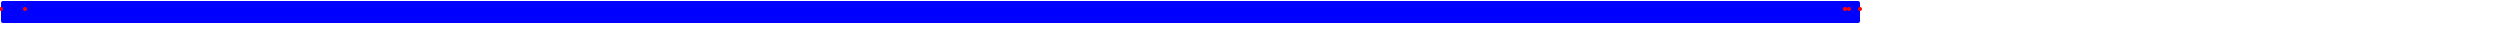
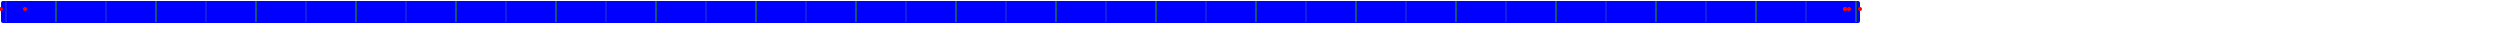
<svg xmlns="http://www.w3.org/2000/svg" width="25000" viewBox="0 0 25000 400">
  <g transform="translate(560, 0)">
    <rect width="18590" height="220" x="-550" y="10" rx="20" ry="20" fill="blue" />
    <g class="datePoint">
      <circle r="20" cx="-310" cy="90" fill="red" />
    </g>
    <g class="datePoint">
      <circle r="20" cx="-550" cy="90" fill="red" />
    </g>
    <g class="datePoint">
      <circle r="20" cx="17890" cy="90" fill="red" />
    </g>
    <g class="datePoint">
      <circle r="20" cx="18040" cy="90" fill="red" />
    </g>
    <g class="datePoint">
      <circle r="20" cx="17890" cy="90" fill="red" />
    </g>
    <g class="datePoint">
      <circle r="20" cx="17930" cy="90" fill="red" />
    </g>
+     <line x1="-500" y1="10" x2="-500" y2="220" stroke="yellow" stroke-width="2" />
+     <text x="-500" y="0">-50</text>
+     <line x1="0" y1="10" x2="0" y2="220" stroke="green" stroke-width="10" />
+     <text x="0" y="0">0</text>
+     <line x1="0" y1="10" x2="0" y2="220" stroke="yellow" stroke-width="2" />
+     <text x="0" y="0">0</text>
+     <line x1="500" y1="10" x2="500" y2="220" stroke="yellow" stroke-width="2" />
+     <text x="500" y="0">50</text>
+     <line x1="1000" y1="10" x2="1000" y2="220" stroke="green" stroke-width="10" />
+     <text x="1000" y="0">100</text>
+     <line x1="1000" y1="10" x2="1000" y2="220" stroke="yellow" stroke-width="2" />
+     <text x="1000" y="0">100</text>
+     <line x1="1500" y1="10" x2="1500" y2="220" stroke="yellow" stroke-width="2" />
+     <text x="1500" y="0">150</text>
+     <line x1="2000" y1="10" x2="2000" y2="220" stroke="green" stroke-width="10" />
+     <text x="2000" y="0">200</text>
+     <line x1="2000" y1="10" x2="2000" y2="220" stroke="yellow" stroke-width="2" />
+     <text x="2000" y="0">200</text>
+     <line x1="2500" y1="10" x2="2500" y2="220" stroke="yellow" stroke-width="2" />
+     <text x="2500" y="0">250</text>
+     <line x1="3000" y1="10" x2="3000" y2="220" stroke="green" stroke-width="10" />
+     <text x="3000" y="0">300</text>
+     <line x1="3000" y1="10" x2="3000" y2="220" stroke="yellow" stroke-width="2" />
+     <text x="3000" y="0">300</text>
+     <line x1="3500" y1="10" x2="3500" y2="220" stroke="yellow" stroke-width="2" />
+     <text x="3500" y="0">350</text>
+     <line x1="4000" y1="10" x2="4000" y2="220" stroke="green" stroke-width="10" />
+     <text x="4000" y="0">400</text>
+     <line x1="4000" y1="10" x2="4000" y2="220" stroke="yellow" stroke-width="2" />
+     <text x="4000" y="0">400</text>
+     <line x1="4500" y1="10" x2="4500" y2="220" stroke="yellow" stroke-width="2" />
+     <text x="4500" y="0">450</text>
+     <line x1="5000" y1="10" x2="5000" y2="220" stroke="green" stroke-width="10" />
+     <text x="5000" y="0">500</text>
+     <line x1="5000" y1="10" x2="5000" y2="220" stroke="yellow" stroke-width="2" />
+     <text x="5000" y="0">500</text>
+     <line x1="5500" y1="10" x2="5500" y2="220" stroke="yellow" stroke-width="2" />
+     <text x="5500" y="0">550</text>
+     <line x1="6000" y1="10" x2="6000" y2="220" stroke="green" stroke-width="10" />
+     <text x="6000" y="0">600</text>
+     <line x1="6000" y1="10" x2="6000" y2="220" stroke="yellow" stroke-width="2" />
+     <text x="6000" y="0">600</text>
+     <line x1="6500" y1="10" x2="6500" y2="220" stroke="yellow" stroke-width="2" />
+     <text x="6500" y="0">650</text>
+     <line x1="7000" y1="10" x2="7000" y2="220" stroke="green" stroke-width="10" />
+     <text x="7000" y="0">700</text>
+     <line x1="7000" y1="10" x2="7000" y2="220" stroke="yellow" stroke-width="2" />
+     <text x="7000" y="0">700</text>
+     <line x1="7500" y1="10" x2="7500" y2="220" stroke="yellow" stroke-width="2" />
+     <text x="7500" y="0">750</text>
+     <line x1="8000" y1="10" x2="8000" y2="220" stroke="green" stroke-width="10" />
+     <text x="8000" y="0">800</text>
+     <line x1="8000" y1="10" x2="8000" y2="220" stroke="yellow" stroke-width="2" />
+     <text x="8000" y="0">800</text>
+     <line x1="8500" y1="10" x2="8500" y2="220" stroke="yellow" stroke-width="2" />
+     <text x="8500" y="0">850</text>
+     <line x1="9000" y1="10" x2="9000" y2="220" stroke="green" stroke-width="10" />
+     <text x="9000" y="0">900</text>
+     <line x1="9000" y1="10" x2="9000" y2="220" stroke="yellow" stroke-width="2" />
+     <text x="9000" y="0">900</text>
+     <line x1="9500" y1="10" x2="9500" y2="220" stroke="yellow" stroke-width="2" />
+     <text x="9500" y="0">950</text>
+     <line x1="10000" y1="10" x2="10000" y2="220" stroke="green" stroke-width="10" />
+     <text x="10000" y="0">1000</text>
+     <line x1="10000" y1="10" x2="10000" y2="220" stroke="yellow" stroke-width="2" />
+     <text x="10000" y="0">1000</text>
+     <line x1="10500" y1="10" x2="10500" y2="220" stroke="yellow" stroke-width="2" />
+     <text x="10500" y="0">1050</text>
+     <line x1="11000" y1="10" x2="11000" y2="220" stroke="green" stroke-width="10" />
+     <text x="11000" y="0">1100</text>
+     <line x1="11000" y1="10" x2="11000" y2="220" stroke="yellow" stroke-width="2" />
+     <text x="11000" y="0">1100</text>
+     <line x1="11500" y1="10" x2="11500" y2="220" stroke="yellow" stroke-width="2" />
+     <text x="11500" y="0">1150</text>
+     <line x1="12000" y1="10" x2="12000" y2="220" stroke="green" stroke-width="10" />
+     <text x="12000" y="0">1200</text>
+     <line x1="12000" y1="10" x2="12000" y2="220" stroke="yellow" stroke-width="2" />
+     <text x="12000" y="0">1200</text>
+     <line x1="12500" y1="10" x2="12500" y2="220" stroke="yellow" stroke-width="2" />
+     <text x="12500" y="0">1250</text>
+     <line x1="13000" y1="10" x2="13000" y2="220" stroke="green" stroke-width="10" />
+     <text x="13000" y="0">1300</text>
+     <line x1="13000" y1="10" x2="13000" y2="220" stroke="yellow" stroke-width="2" />
+     <text x="13000" y="0">1300</text>
+     <line x1="13500" y1="10" x2="13500" y2="220" stroke="yellow" stroke-width="2" />
+     <text x="13500" y="0">1350</text>
+     <line x1="14000" y1="10" x2="14000" y2="220" stroke="green" stroke-width="10" />
+     <text x="14000" y="0">1400</text>
+     <line x1="14000" y1="10" x2="14000" y2="220" stroke="yellow" stroke-width="2" />
+     <text x="14000" y="0">1400</text>
+     <line x1="14500" y1="10" x2="14500" y2="220" stroke="yellow" stroke-width="2" />
+     <text x="14500" y="0">1450</text>
+     <line x1="15000" y1="10" x2="15000" y2="220" stroke="green" stroke-width="10" />
+     <text x="15000" y="0">1500</text>
+     <line x1="15000" y1="10" x2="15000" y2="220" stroke="yellow" stroke-width="2" />
+     <text x="15000" y="0">1500</text>
+     <line x1="15500" y1="10" x2="15500" y2="220" stroke="yellow" stroke-width="2" />
+     <text x="15500" y="0">1550</text>
+     <line x1="16000" y1="10" x2="16000" y2="220" stroke="green" stroke-width="10" />
+     <text x="16000" y="0">1600</text>
+     <line x1="16000" y1="10" x2="16000" y2="220" stroke="yellow" stroke-width="2" />
+     <text x="16000" y="0">1600</text>
+     <line x1="16500" y1="10" x2="16500" y2="220" stroke="yellow" stroke-width="2" />
+     <text x="16500" y="0">1650</text>
+     <line x1="17000" y1="10" x2="17000" y2="220" stroke="green" stroke-width="10" />
+     <text x="17000" y="0">1700</text>
+     <line x1="17000" y1="10" x2="17000" y2="220" stroke="yellow" stroke-width="2" />
+     <text x="17000" y="0">1700</text>
+     <line x1="17500" y1="10" x2="17500" y2="220" stroke="yellow" stroke-width="2" />
+     <text x="17500" y="0">1750</text>
+     <line x1="18000" y1="10" x2="18000" y2="220" stroke="green" stroke-width="10" />
+     <text x="18000" y="0">1800</text>
+     <line x1="18000" y1="10" x2="18000" y2="220" stroke="yellow" stroke-width="2" />
+     <text x="18000" y="0">1800</text>
  </g>
</svg>
